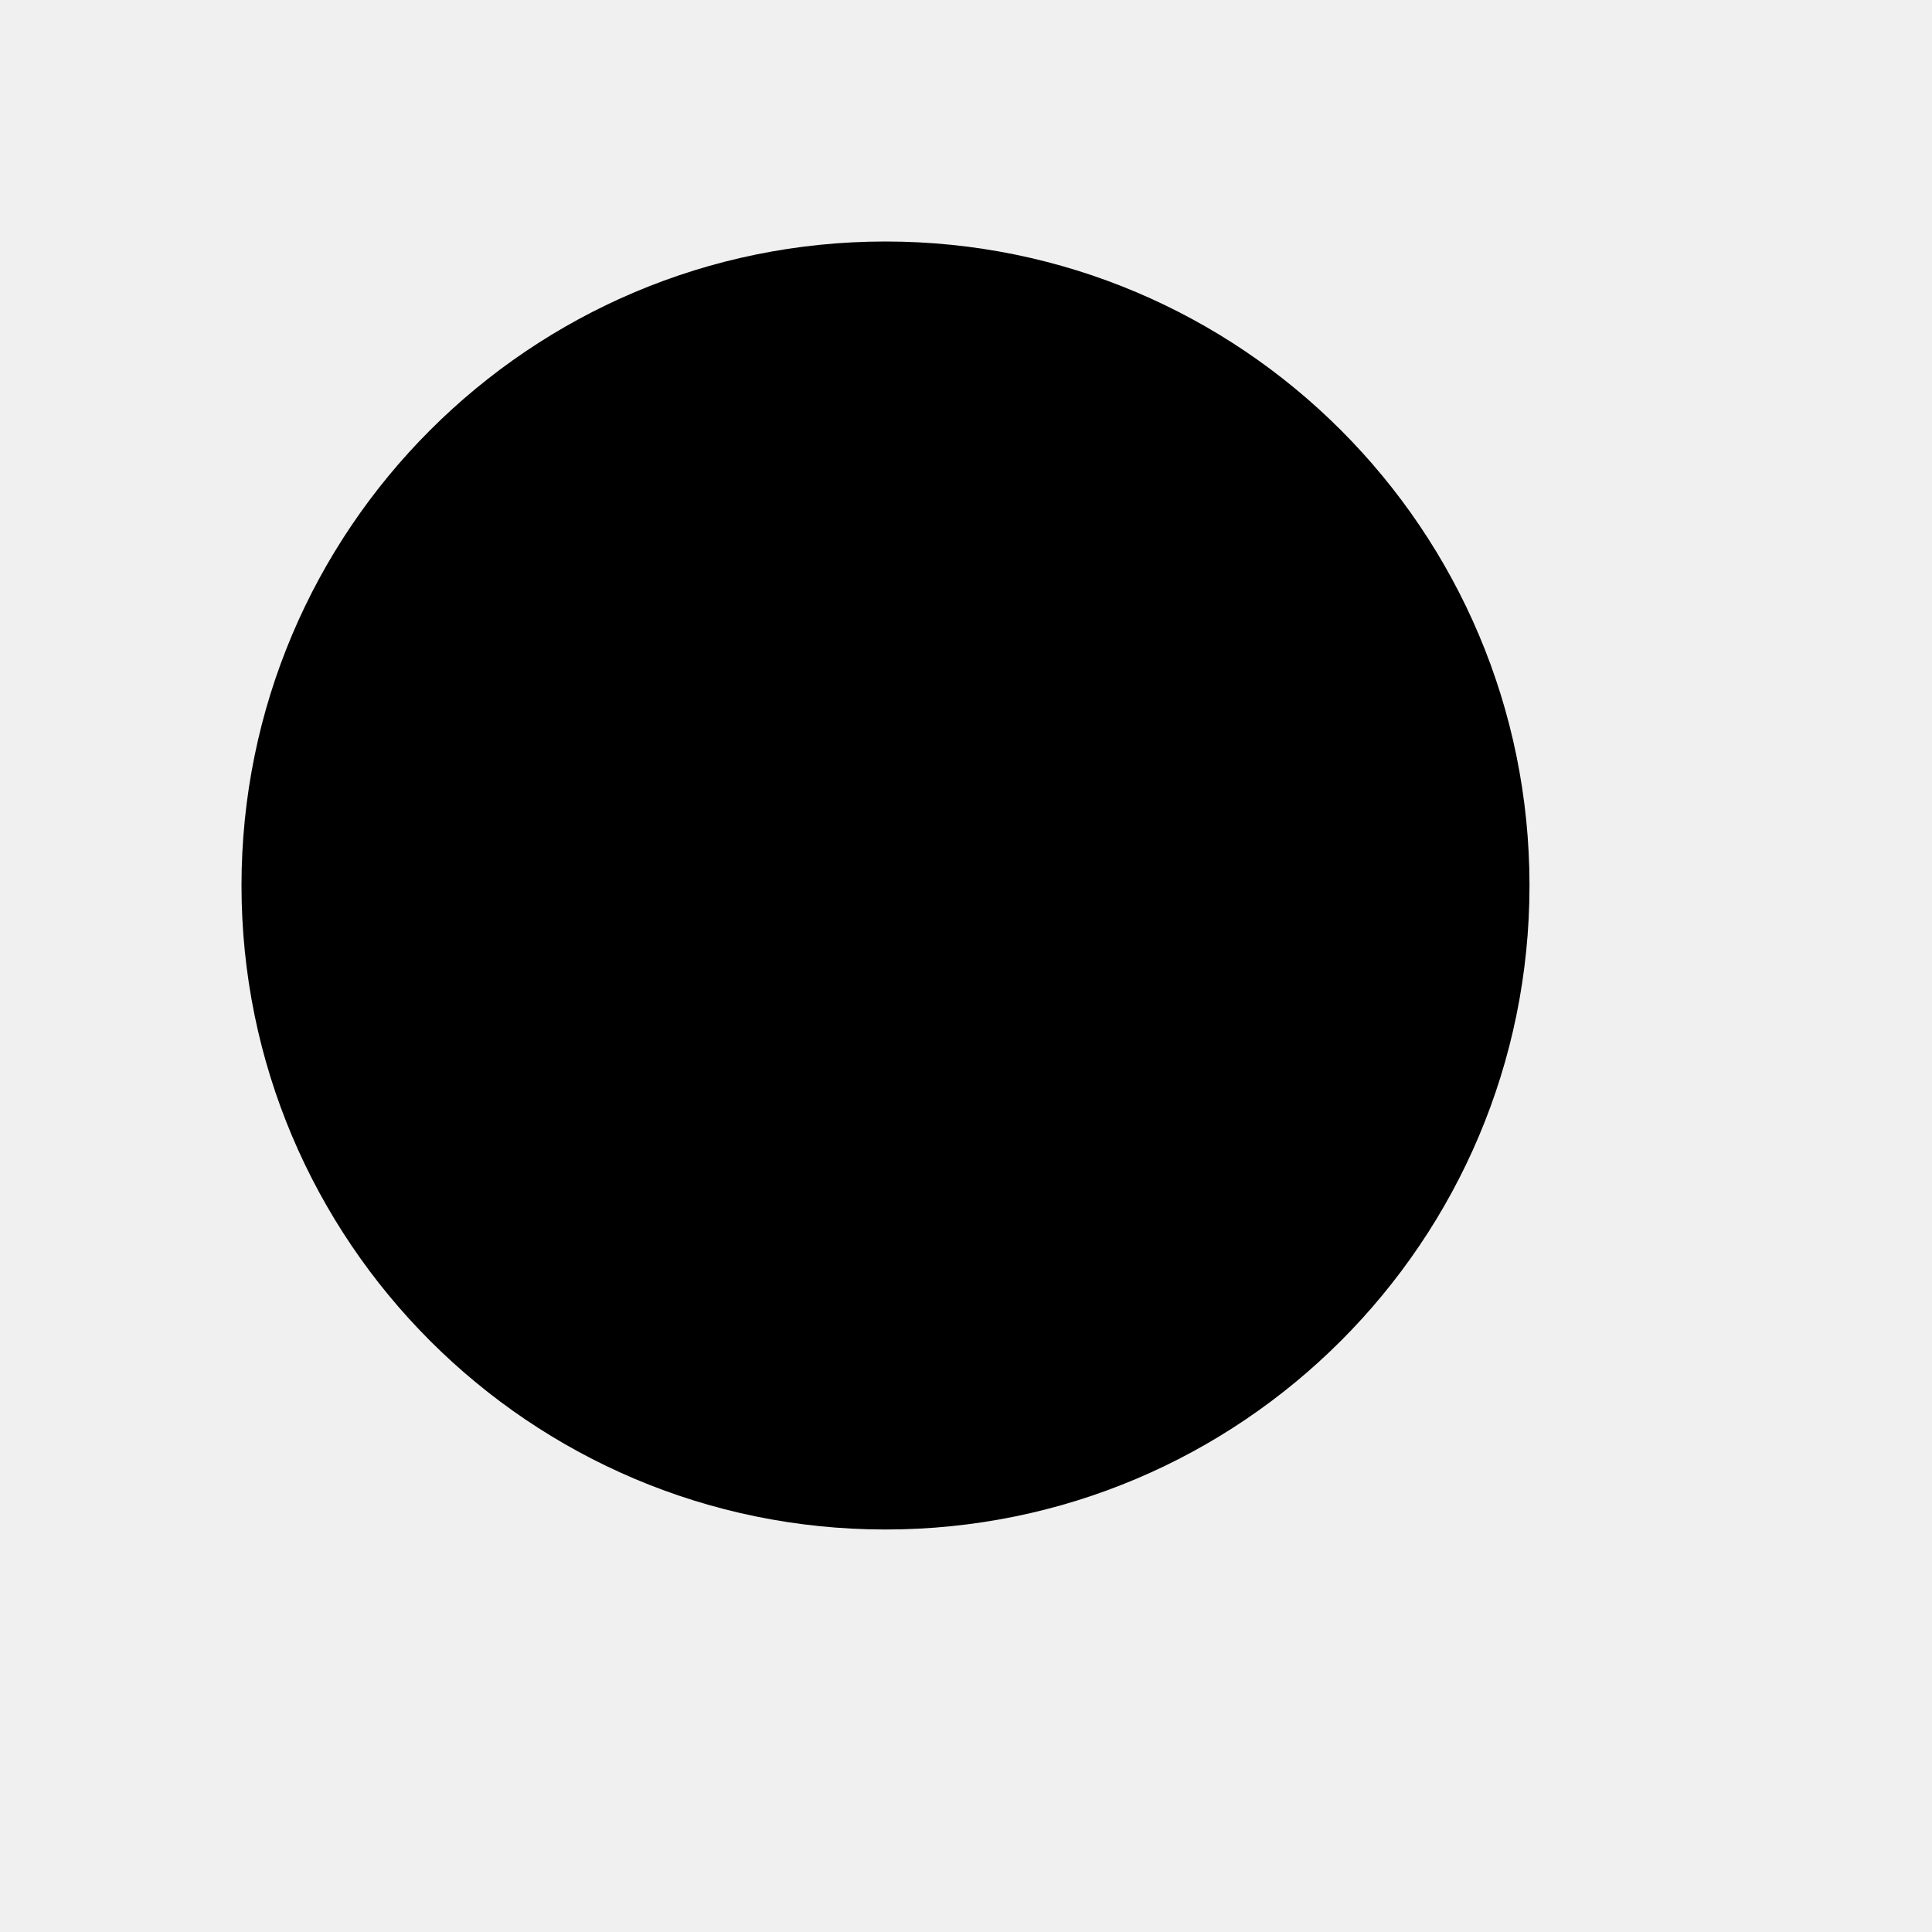
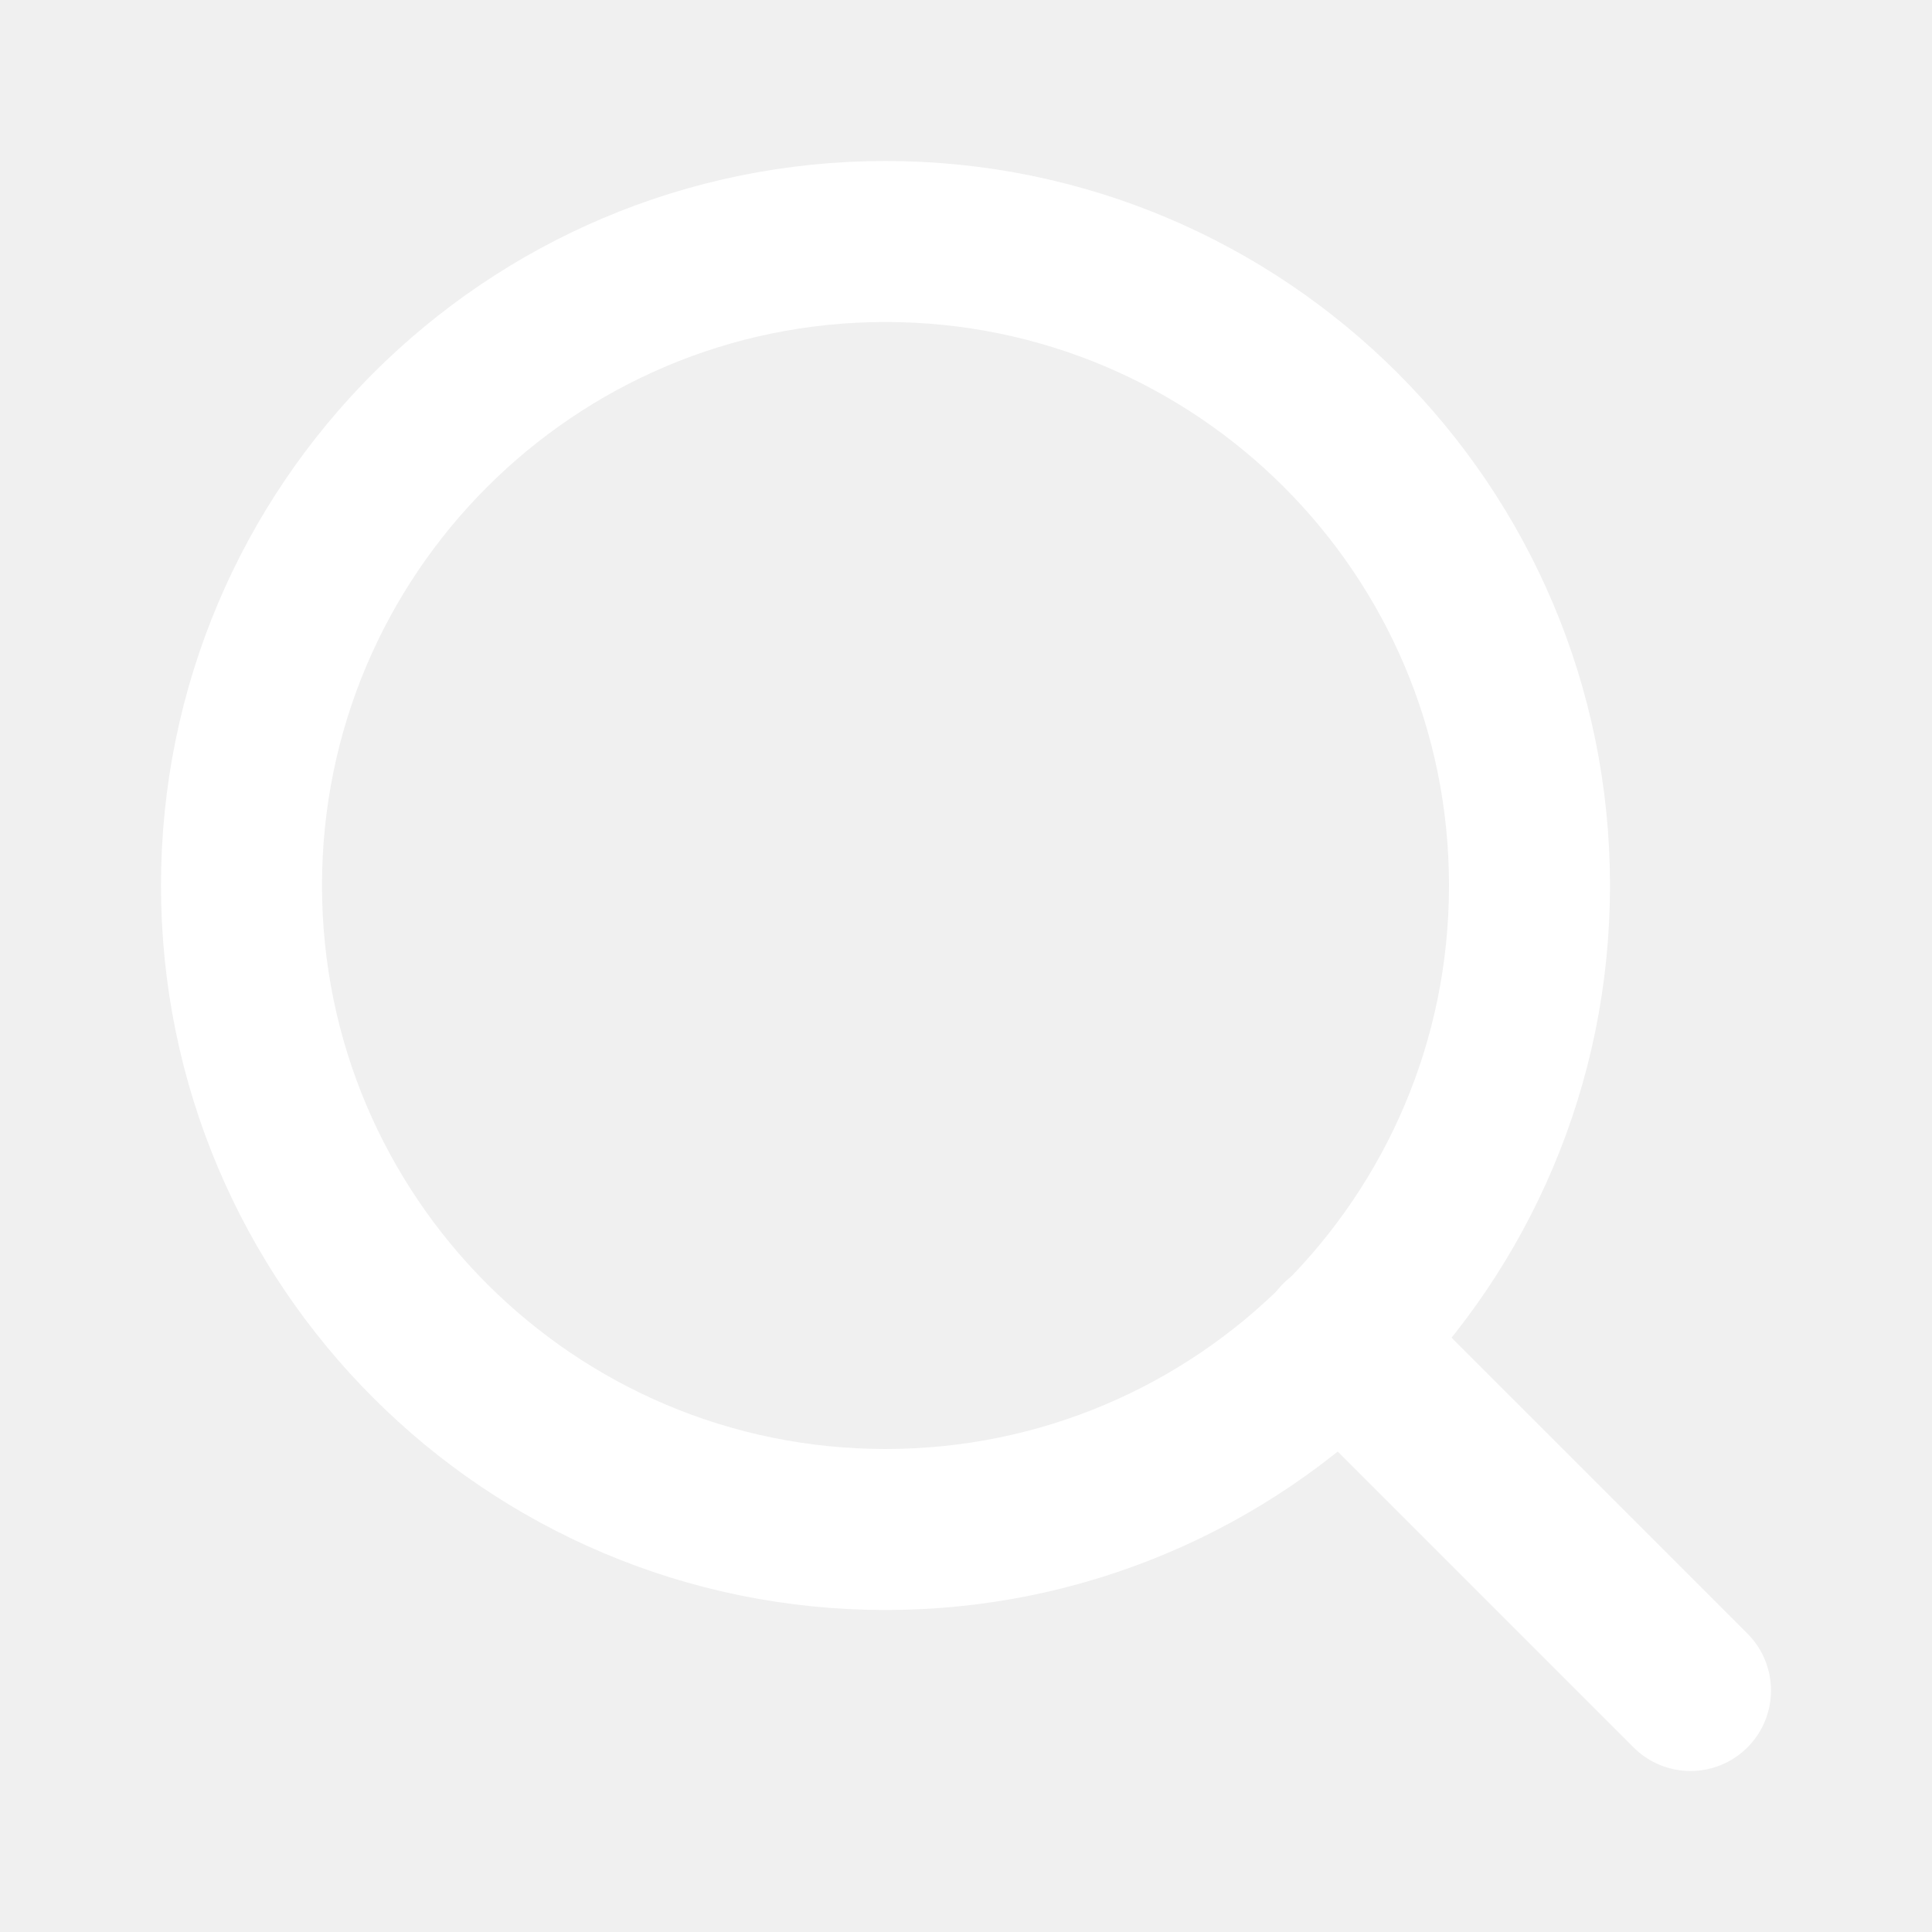
- <svg xmlns="http://www.w3.org/2000/svg" width="12" height="12" viewBox="0 0 12 12">
-   <path d="M5.5 9.5C7.709 9.5 9.5 7.709 9.5 5.5C9.5 3.291 7.709 1.5 5.5 1.5C3.291 1.5 1.5 3.291 1.5 5.5C1.5 7.709 3.291 9.5 5.5 9.5Z" stroke-linecap="round" stroke-linejoin="round" />
-   <path d="M10.5 10.5L8.325 8.325" stroke-linecap="round" stroke-linejoin="round" />
+ <svg xmlns="http://www.w3.org/2000/svg" width="12" height="12" viewBox="0 0 12 12" fill="none">
+   <path d="M5.5 9.5C7.709 9.5 9.5 7.709 9.5 5.5C9.5 3.291 7.709 1.5 5.5 1.5C3.291 1.5 1.5 3.291 1.5 5.5C1.5 7.709 3.291 9.5 5.5 9.5Z" stroke="white" stroke-linecap="round" stroke-linejoin="round" />
+   <path d="M10.5 10.5L8.325 8.325" stroke="white" stroke-linecap="round" stroke-linejoin="round" />
</svg>
